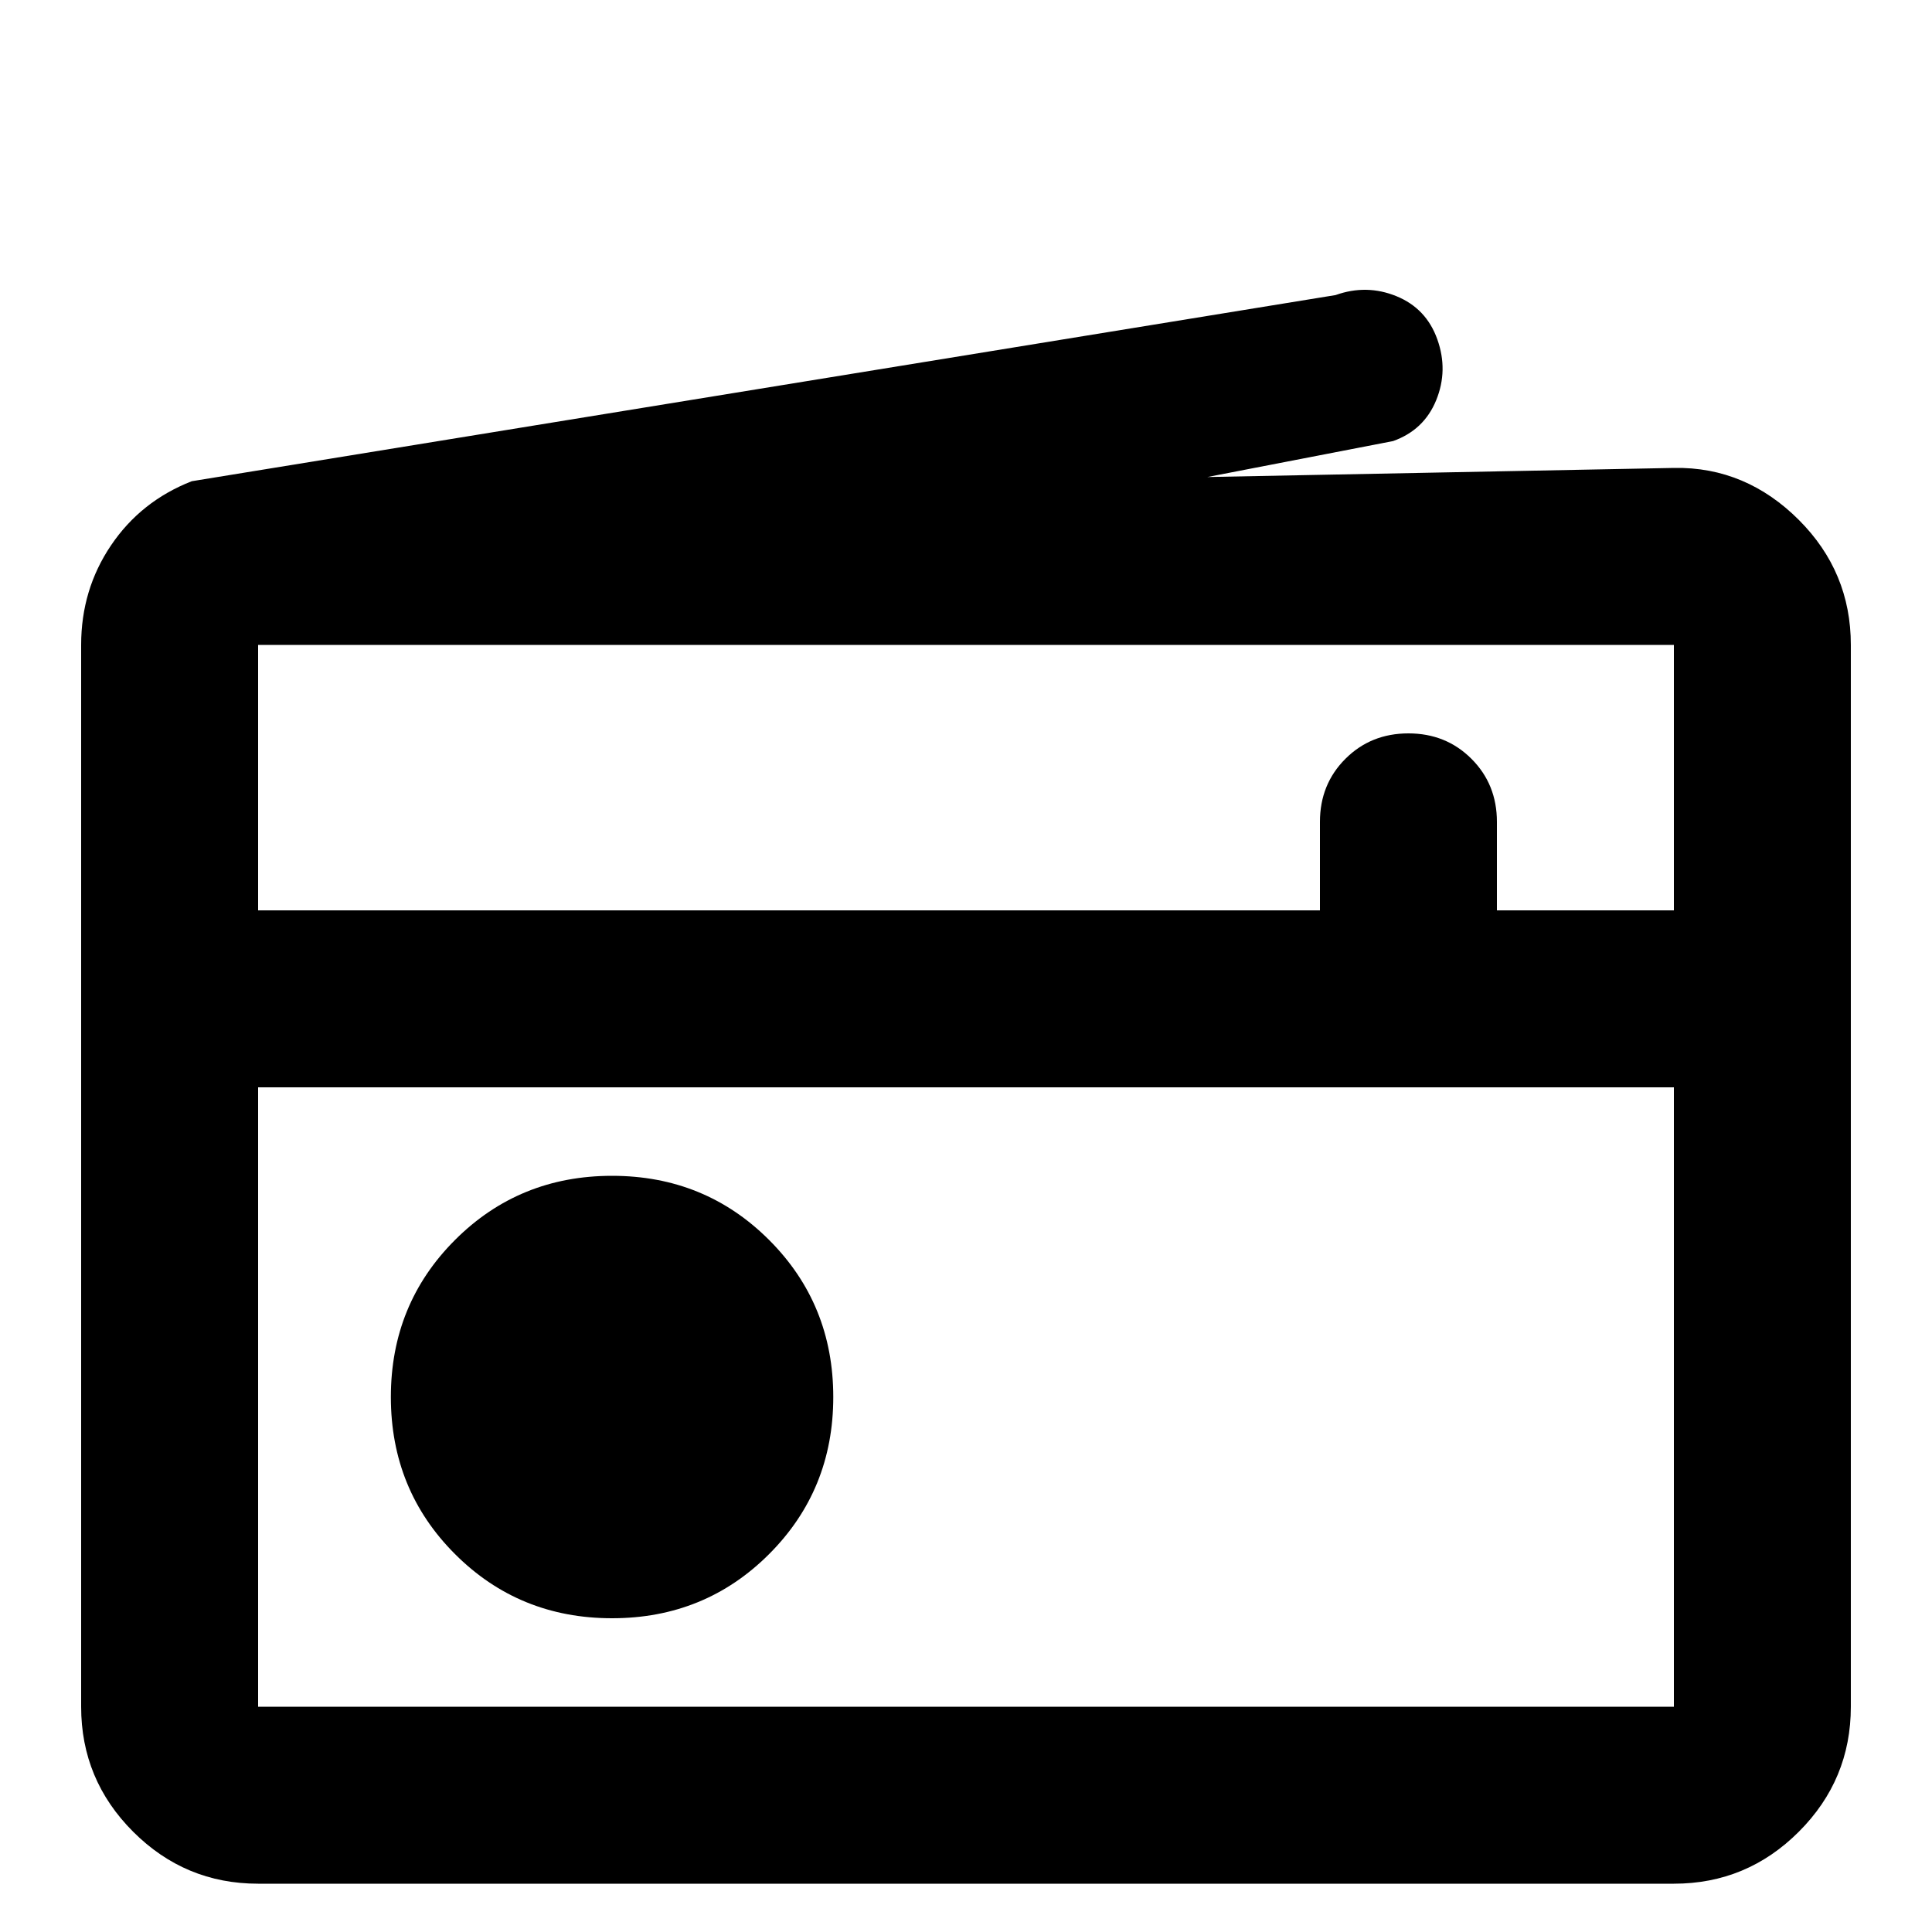
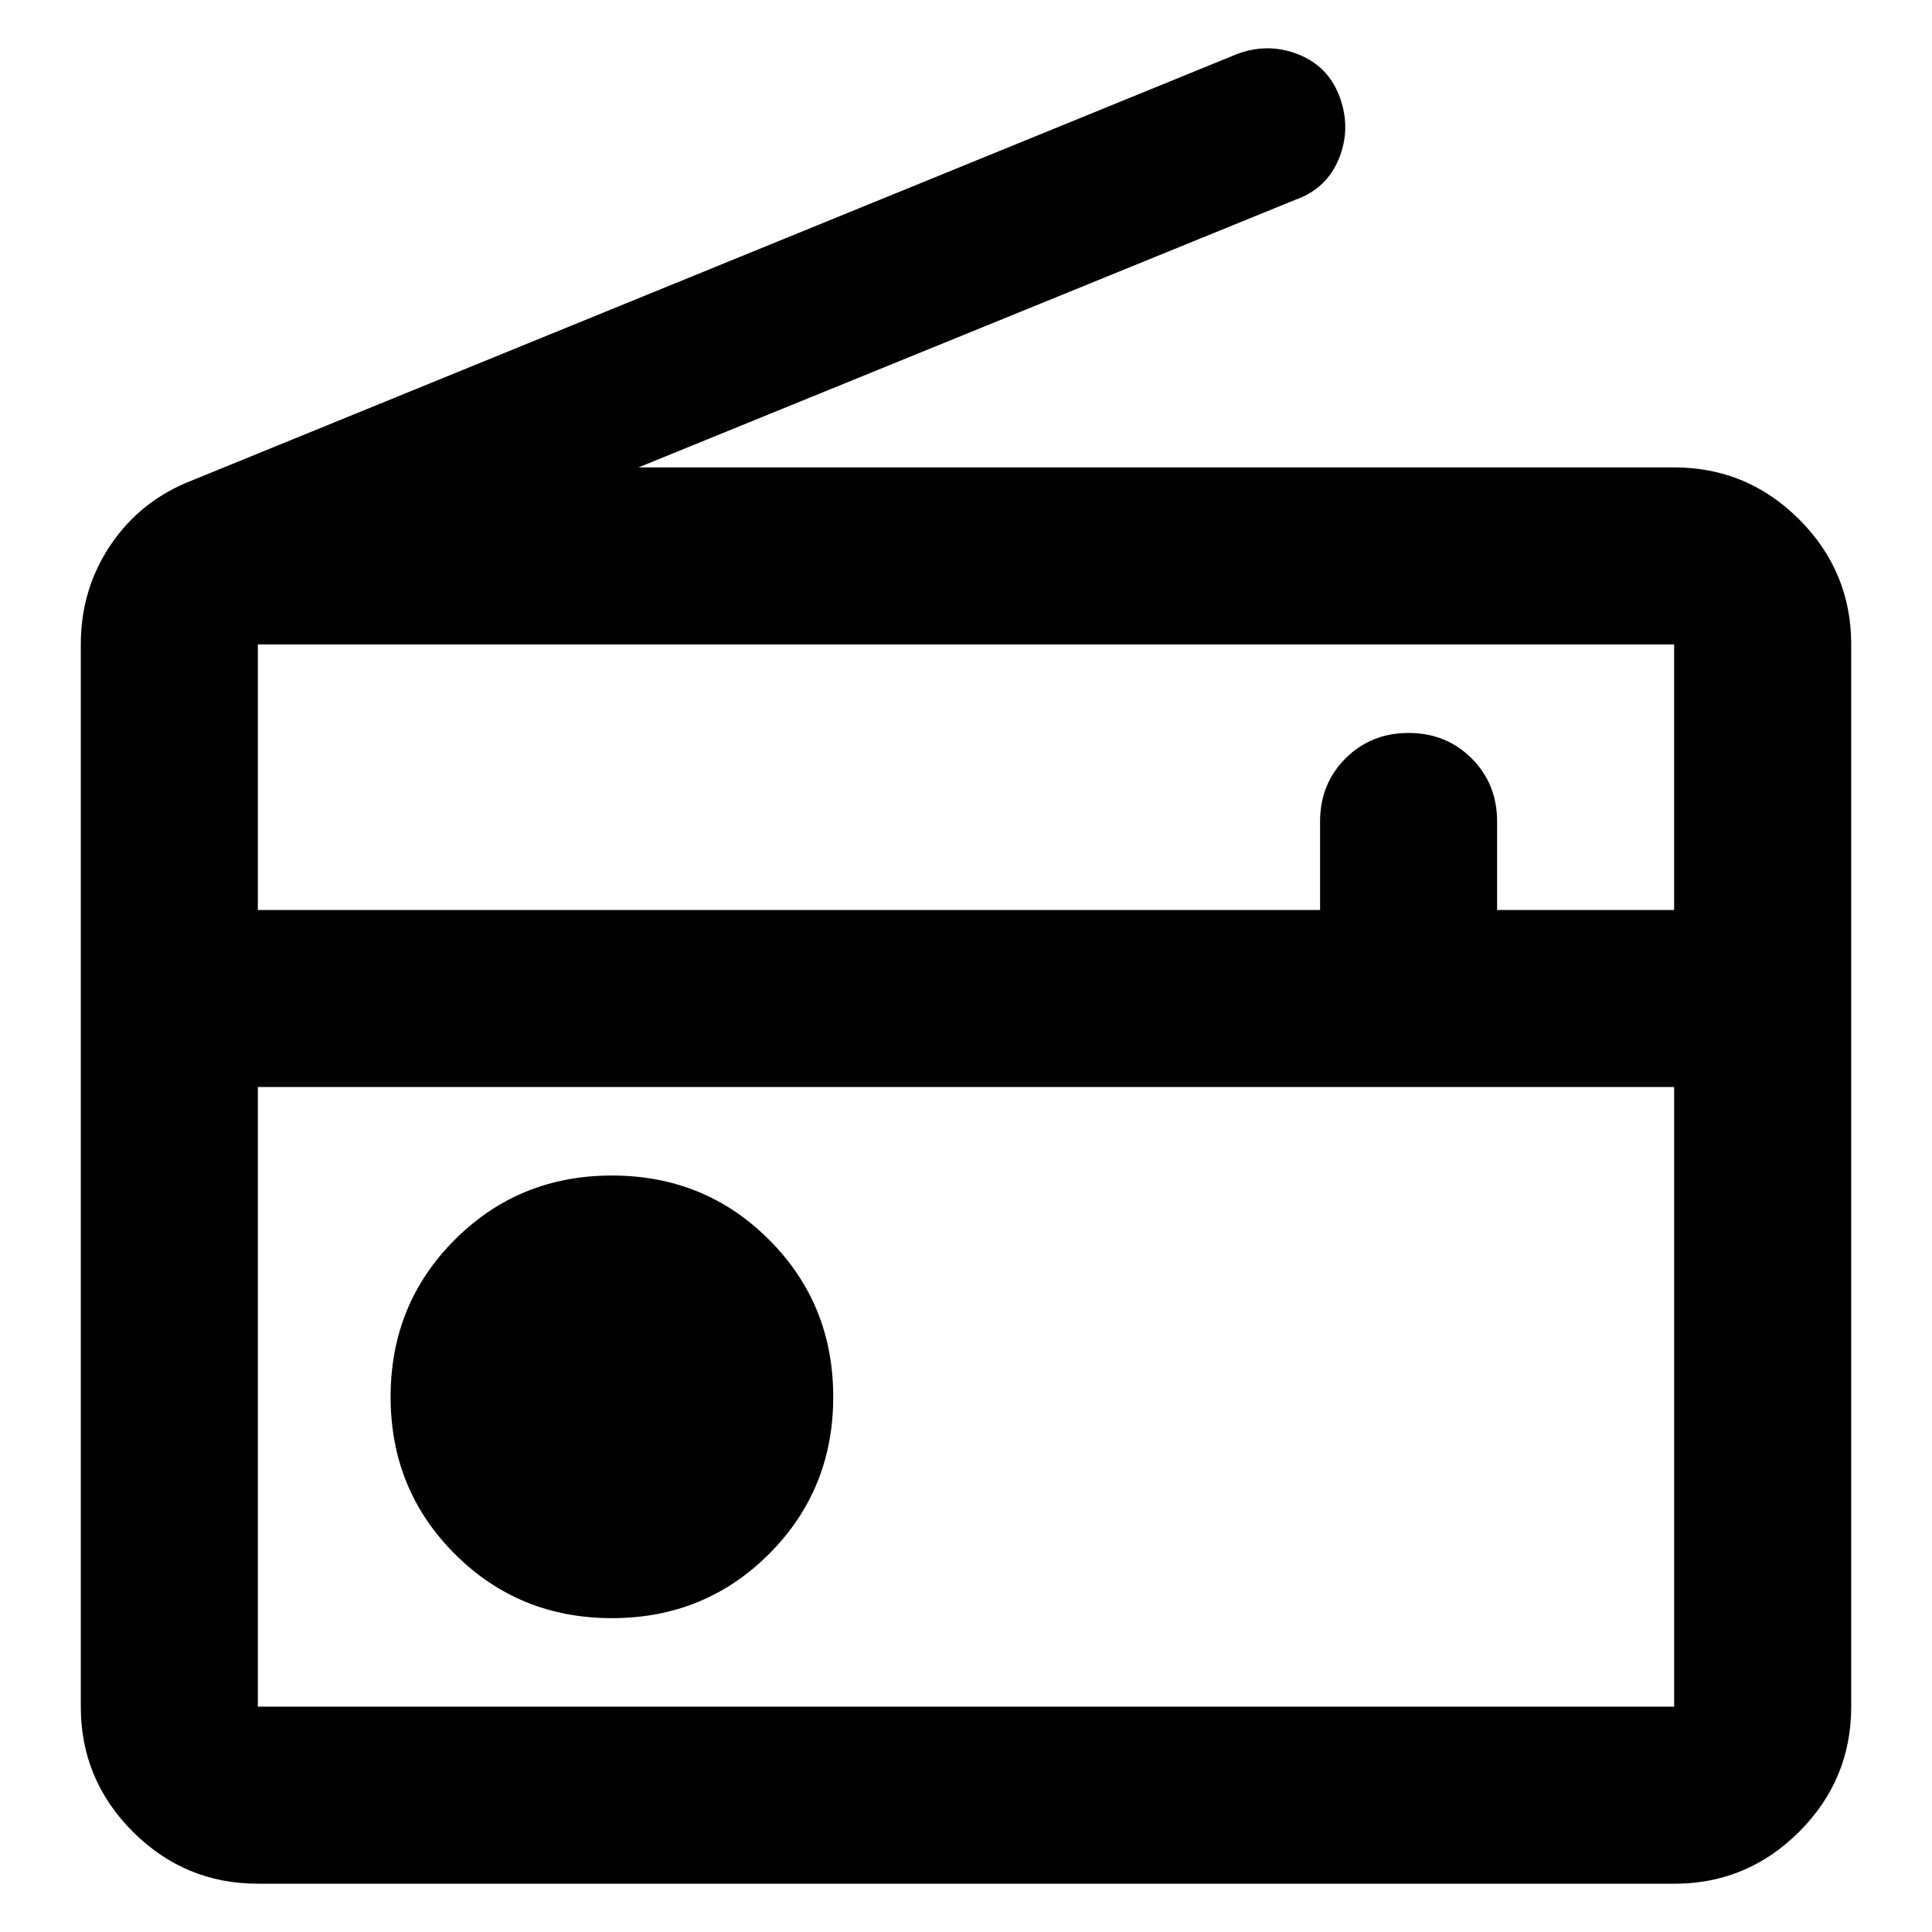
<svg xmlns="http://www.w3.org/2000/svg" viewBox="0 0 100 100" height="1" width="1">
-   <path d="m 13.36,97.5 c -2.519,0 -4.675,-0.897 -6.469,-2.691 C 5.097,93.015 4.2,90.859 4.2,88.34 V 33.38 c 0,-1.908 0.515,-3.626 1.546,-5.152 1.03,-1.527 2.424,-2.633 4.179,-3.32 L 69.128,15.273 c 1.069,-0.382 2.118,-0.363 3.149,0.057 1.03,0.42 1.737,1.164 2.118,2.233 0.382,1.069 0.363,2.118 -0.057,3.149 -0.42,1.031 -1.164,1.737 -2.233,2.118 l -9.615,1.861 24.149,-0.471 c 2.519,-0.049 4.675,0.897 6.469,2.691 1.794,1.794 2.691,3.95 2.691,6.469 v 54.96 c 0,2.519 -0.897,4.675 -2.691,6.469 C 91.315,96.603 89.159,97.5 86.64,97.5 Z m 0,-9.16 H 86.64 V 56.28 H 13.36 Z m 18.32,-4.58 c 3.206,0 5.916,-1.107 8.129,-3.321 2.214,-2.214 3.321,-4.923 3.321,-8.129 0,-3.206 -1.107,-5.916 -3.321,-8.129 -2.214,-2.214 -4.923,-3.321 -8.129,-3.321 -3.206,0 -5.916,1.107 -8.129,3.321 -2.214,2.214 -3.32,4.923 -3.32,8.129 0,3.206 1.107,5.916 3.32,8.129 2.214,2.214 4.923,3.321 8.129,3.321 z M 13.36,47.12 h 54.96 v -4.58 c 0,-1.298 0.439,-2.385 1.317,-3.263 0.878,-0.878 1.966,-1.317 3.263,-1.317 1.298,0 2.385,0.439 3.263,1.317 0.878,0.878 1.317,1.966 1.317,3.263 v 4.58 h 9.16 V 33.38 H 13.36 Z m 0,41.22 V 56.28 Z" style="stroke-width:0.115" />
+   <path d="m 13.346,97.5 q -3.78,0 -6.472,-2.692 -2.692,-2.692 -2.692,-6.472 v -54.981 q 0,-2.864 1.546,-5.154 1.546,-2.291 4.181,-3.322 L 64.089,2.773 q 1.604,-0.573 3.15,0.057 1.546,0.63 2.119,2.234 0.573,1.604 -0.057,3.15 -0.63,1.546 -2.234,2.119 l -34.019,13.86 h 53.606 q 3.78,0 6.472,2.692 2.692,2.692 2.692,6.472 v 54.981 q 0,3.78 -2.692,6.472 -2.692,2.692 -6.472,2.692 z m 0,-9.163 H 86.654 V 56.264 H 13.346 Z m 18.327,-4.582 q 4.811,0 8.133,-3.322 3.322,-3.322 3.322,-8.133 0,-4.811 -3.322,-8.133 -3.322,-3.322 -8.133,-3.322 -4.811,0 -8.133,3.322 -3.322,3.322 -3.322,8.133 0,4.811 3.322,8.133 3.322,3.322 8.133,3.322 z M 13.346,47.101 h 54.981 v -4.582 q 0,-1.947 1.317,-3.264 1.317,-1.317 3.264,-1.317 1.947,0 3.264,1.317 1.317,1.317 1.317,3.264 v 4.582 h 9.163 V 33.356 H 13.346 Z m 0,41.236 v -32.072 z" style="stroke-width:0.115" />
</svg>
